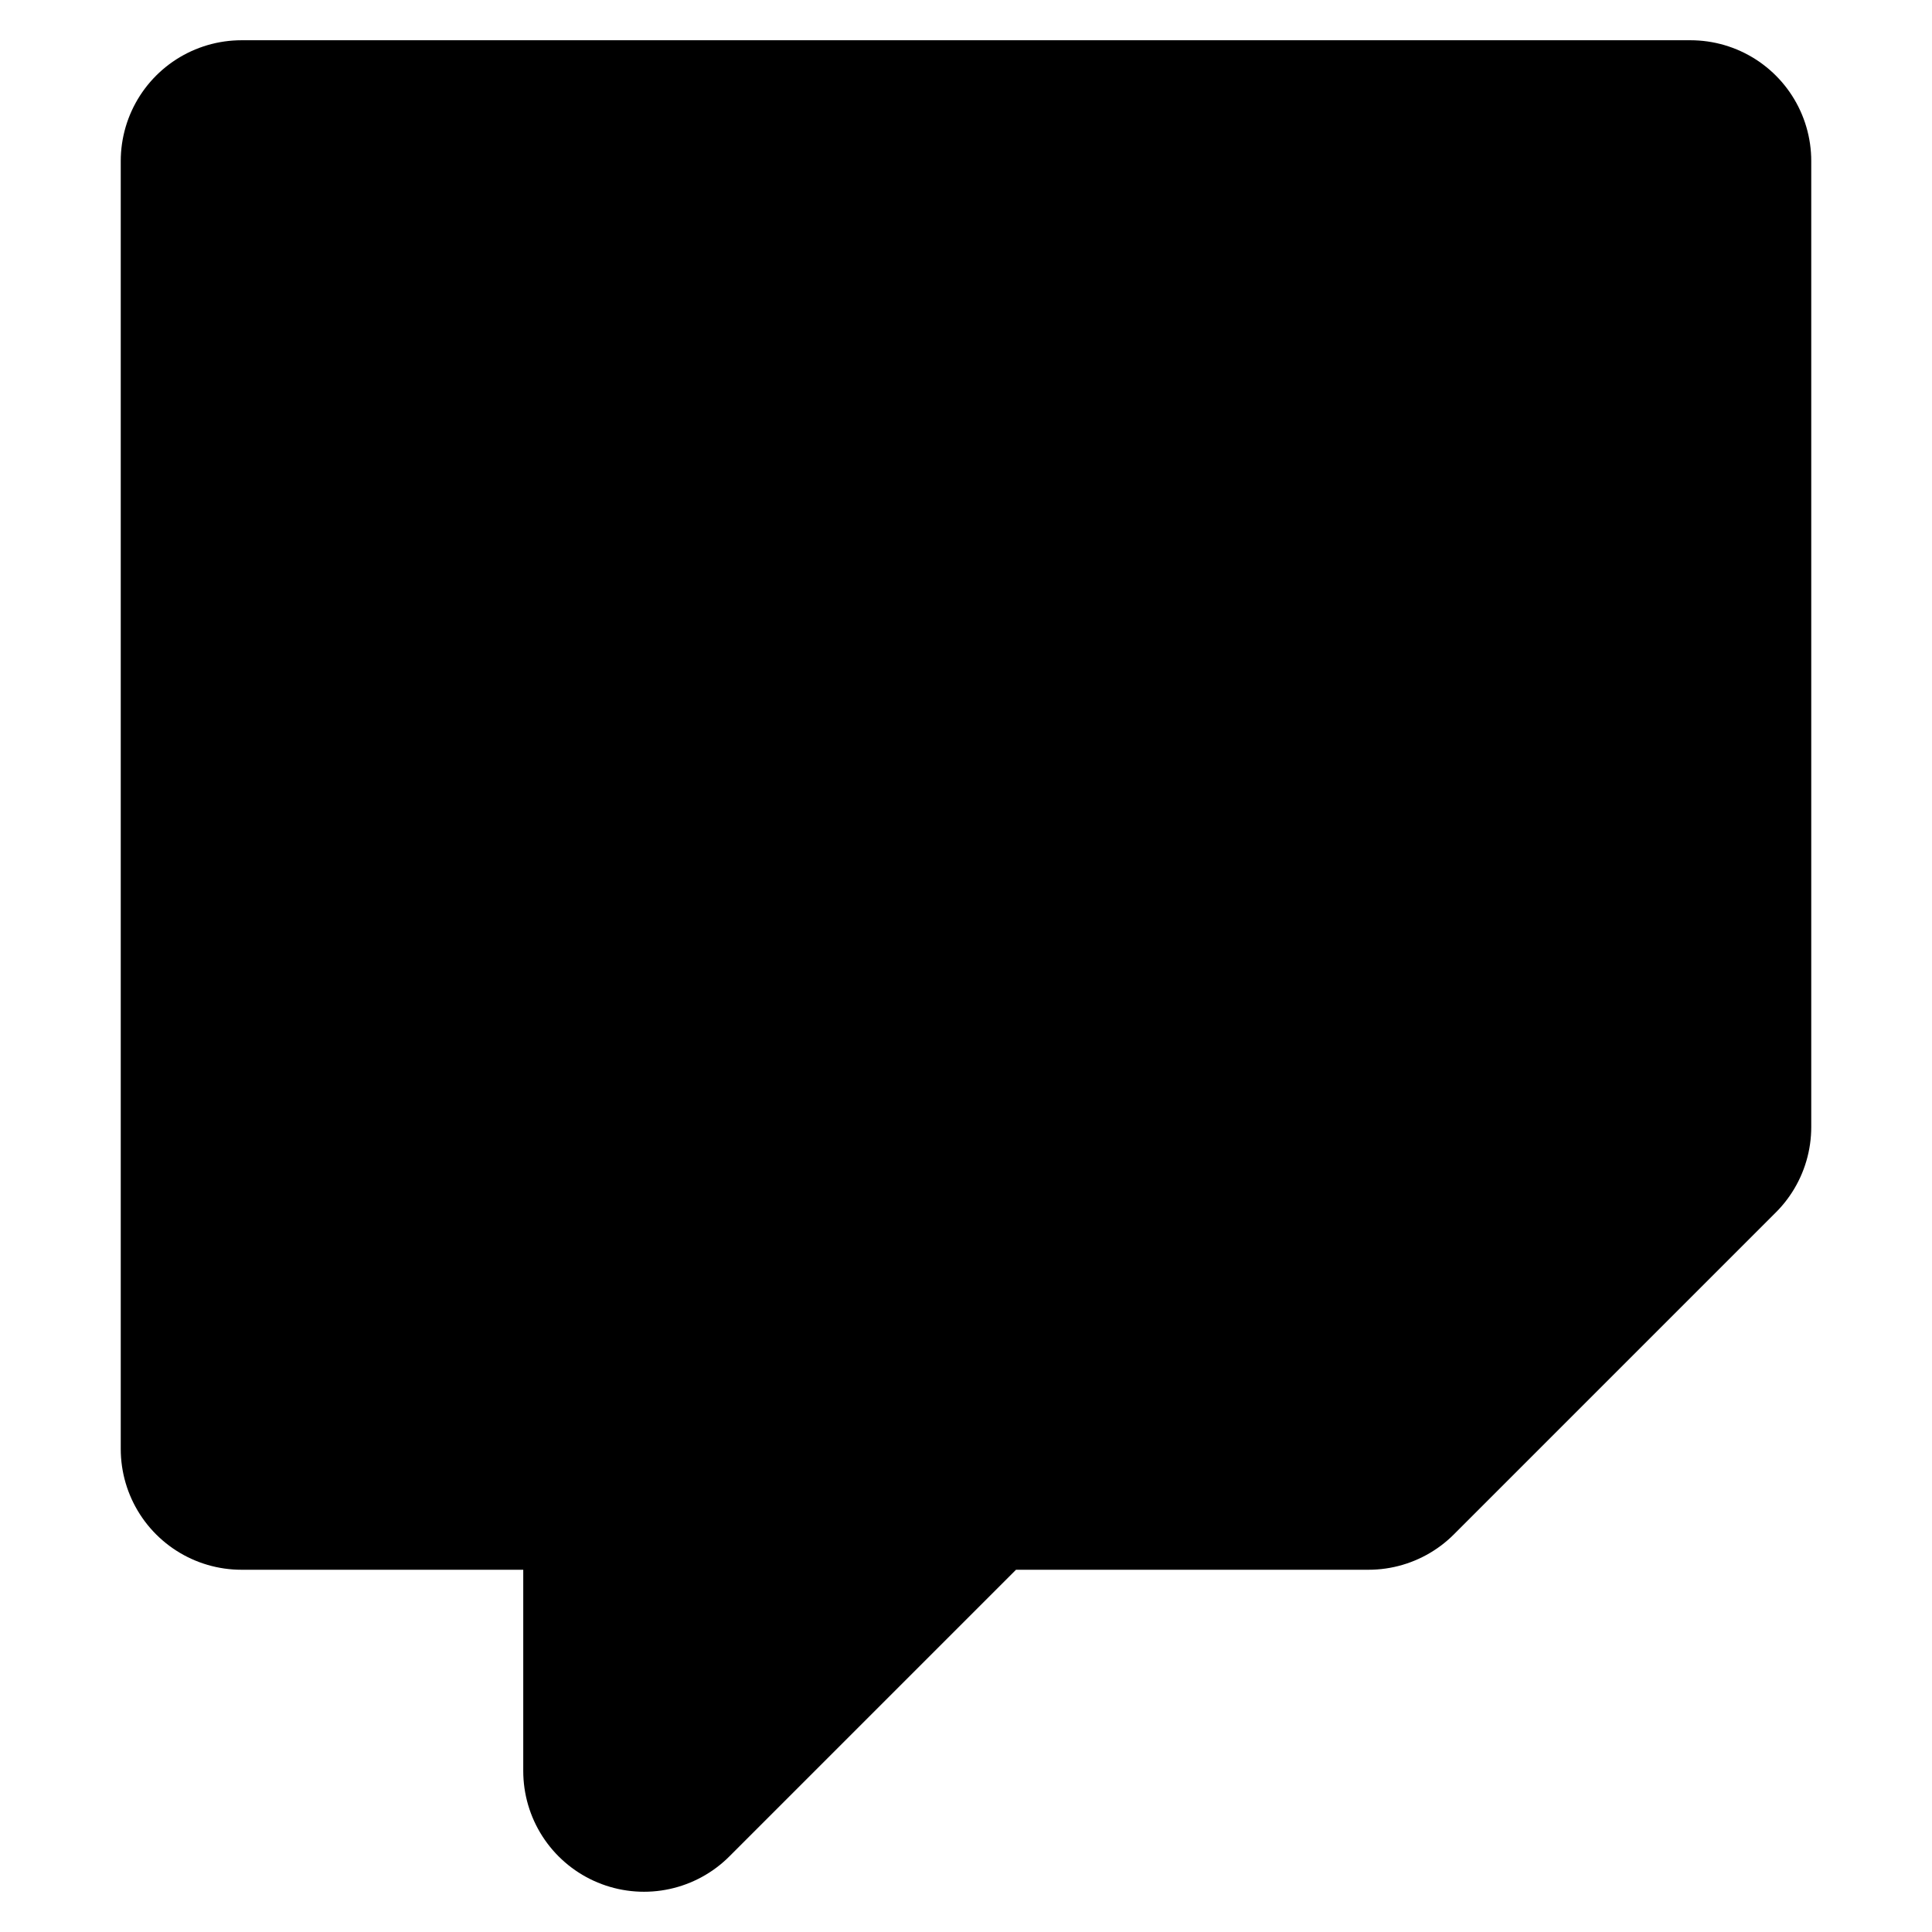
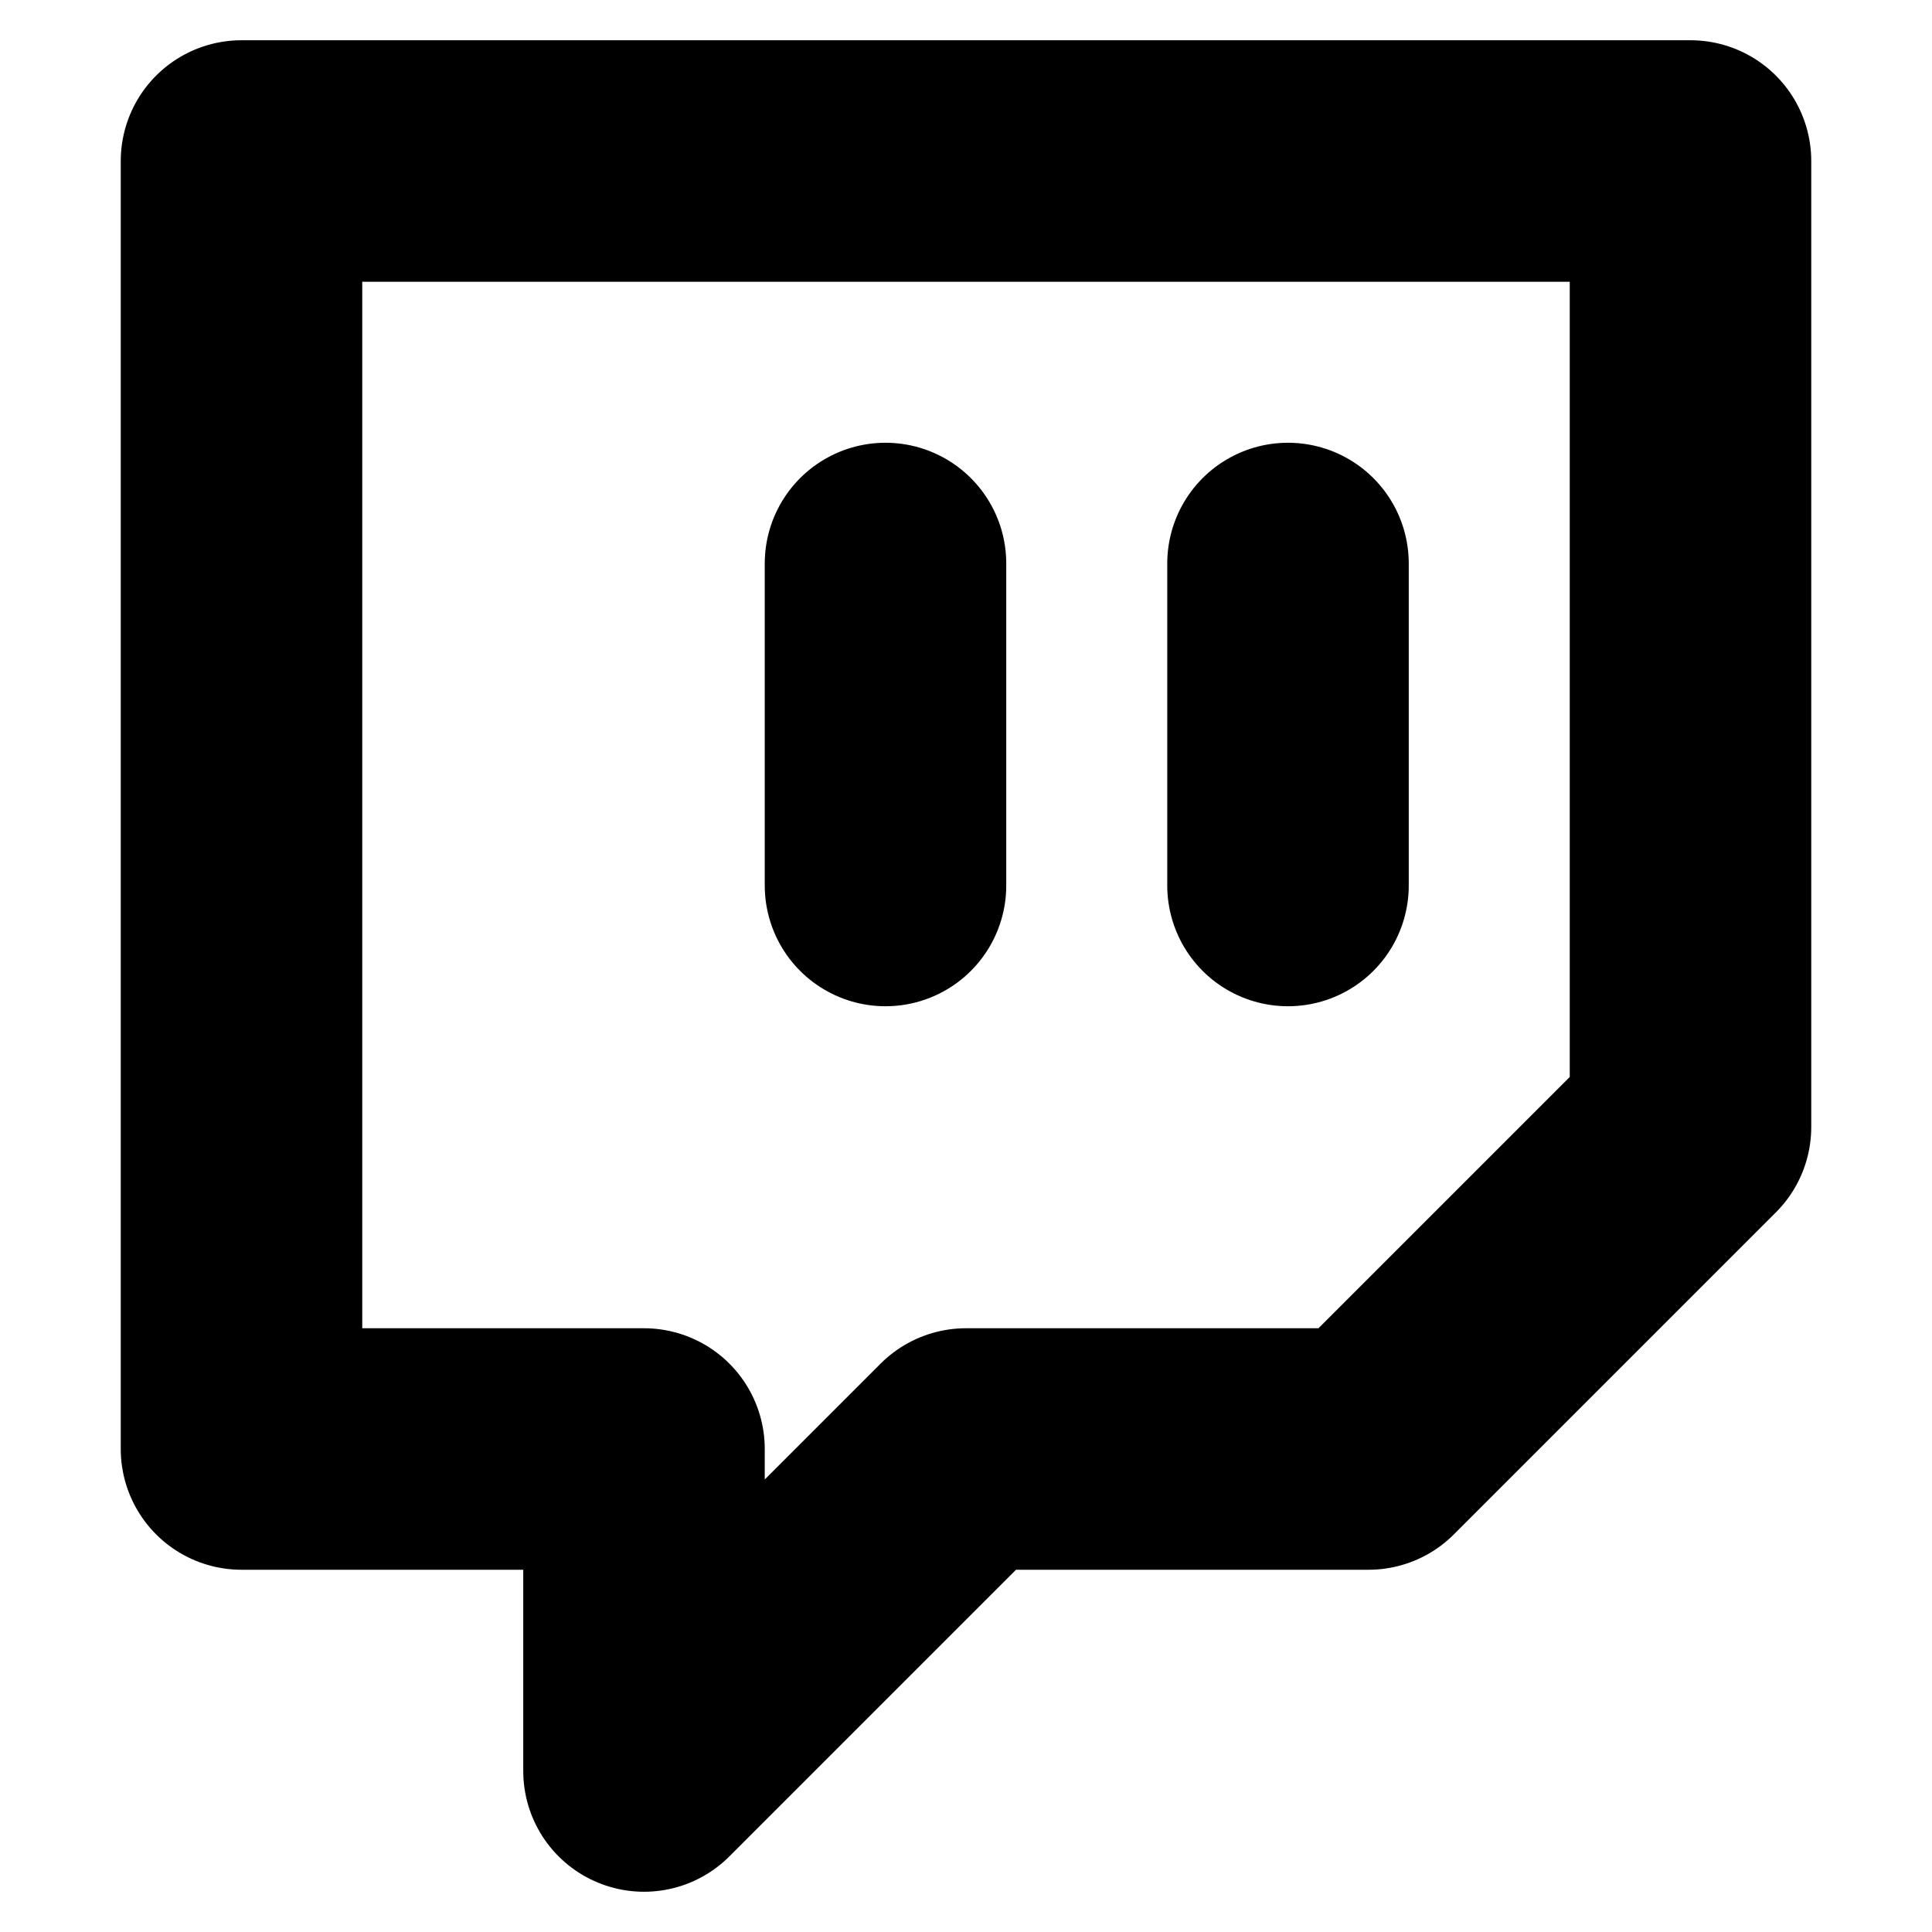
- <svg xmlns="http://www.w3.org/2000/svg" width="1em" height="1em">
-   <g id="tuiIconTwitch">
-     <svg x="50%" y="50%" width="1em" height="1em" overflow="visible" viewBox="0 0 16 16">
-       <svg x="-8" y="-8">
-         <svg width="16" height="16" viewBox="0 0 24 24" stroke="currentColor" stroke-width="3" stroke-linecap="round" stroke-linejoin="round">
-           <path d="M21 2H3v16h5v4l4-4h5l4-4V2zm-10 9V7m5 4V7" />
-         </svg>
-       </svg>
-     </svg>
-   </g>
+ <svg xmlns="http://www.w3.org/2000/svg" class="lucide lucide-twitch" width="24" height="24" viewBox="0 0 24 24" fill="none" stroke="currentColor" stroke-width="3" stroke-linecap="round" stroke-linejoin="round">
+   <path d="M21 2H3v16h5v4l4-4h5l4-4V2zm-10 9V7m5 4V7" />
</svg>
